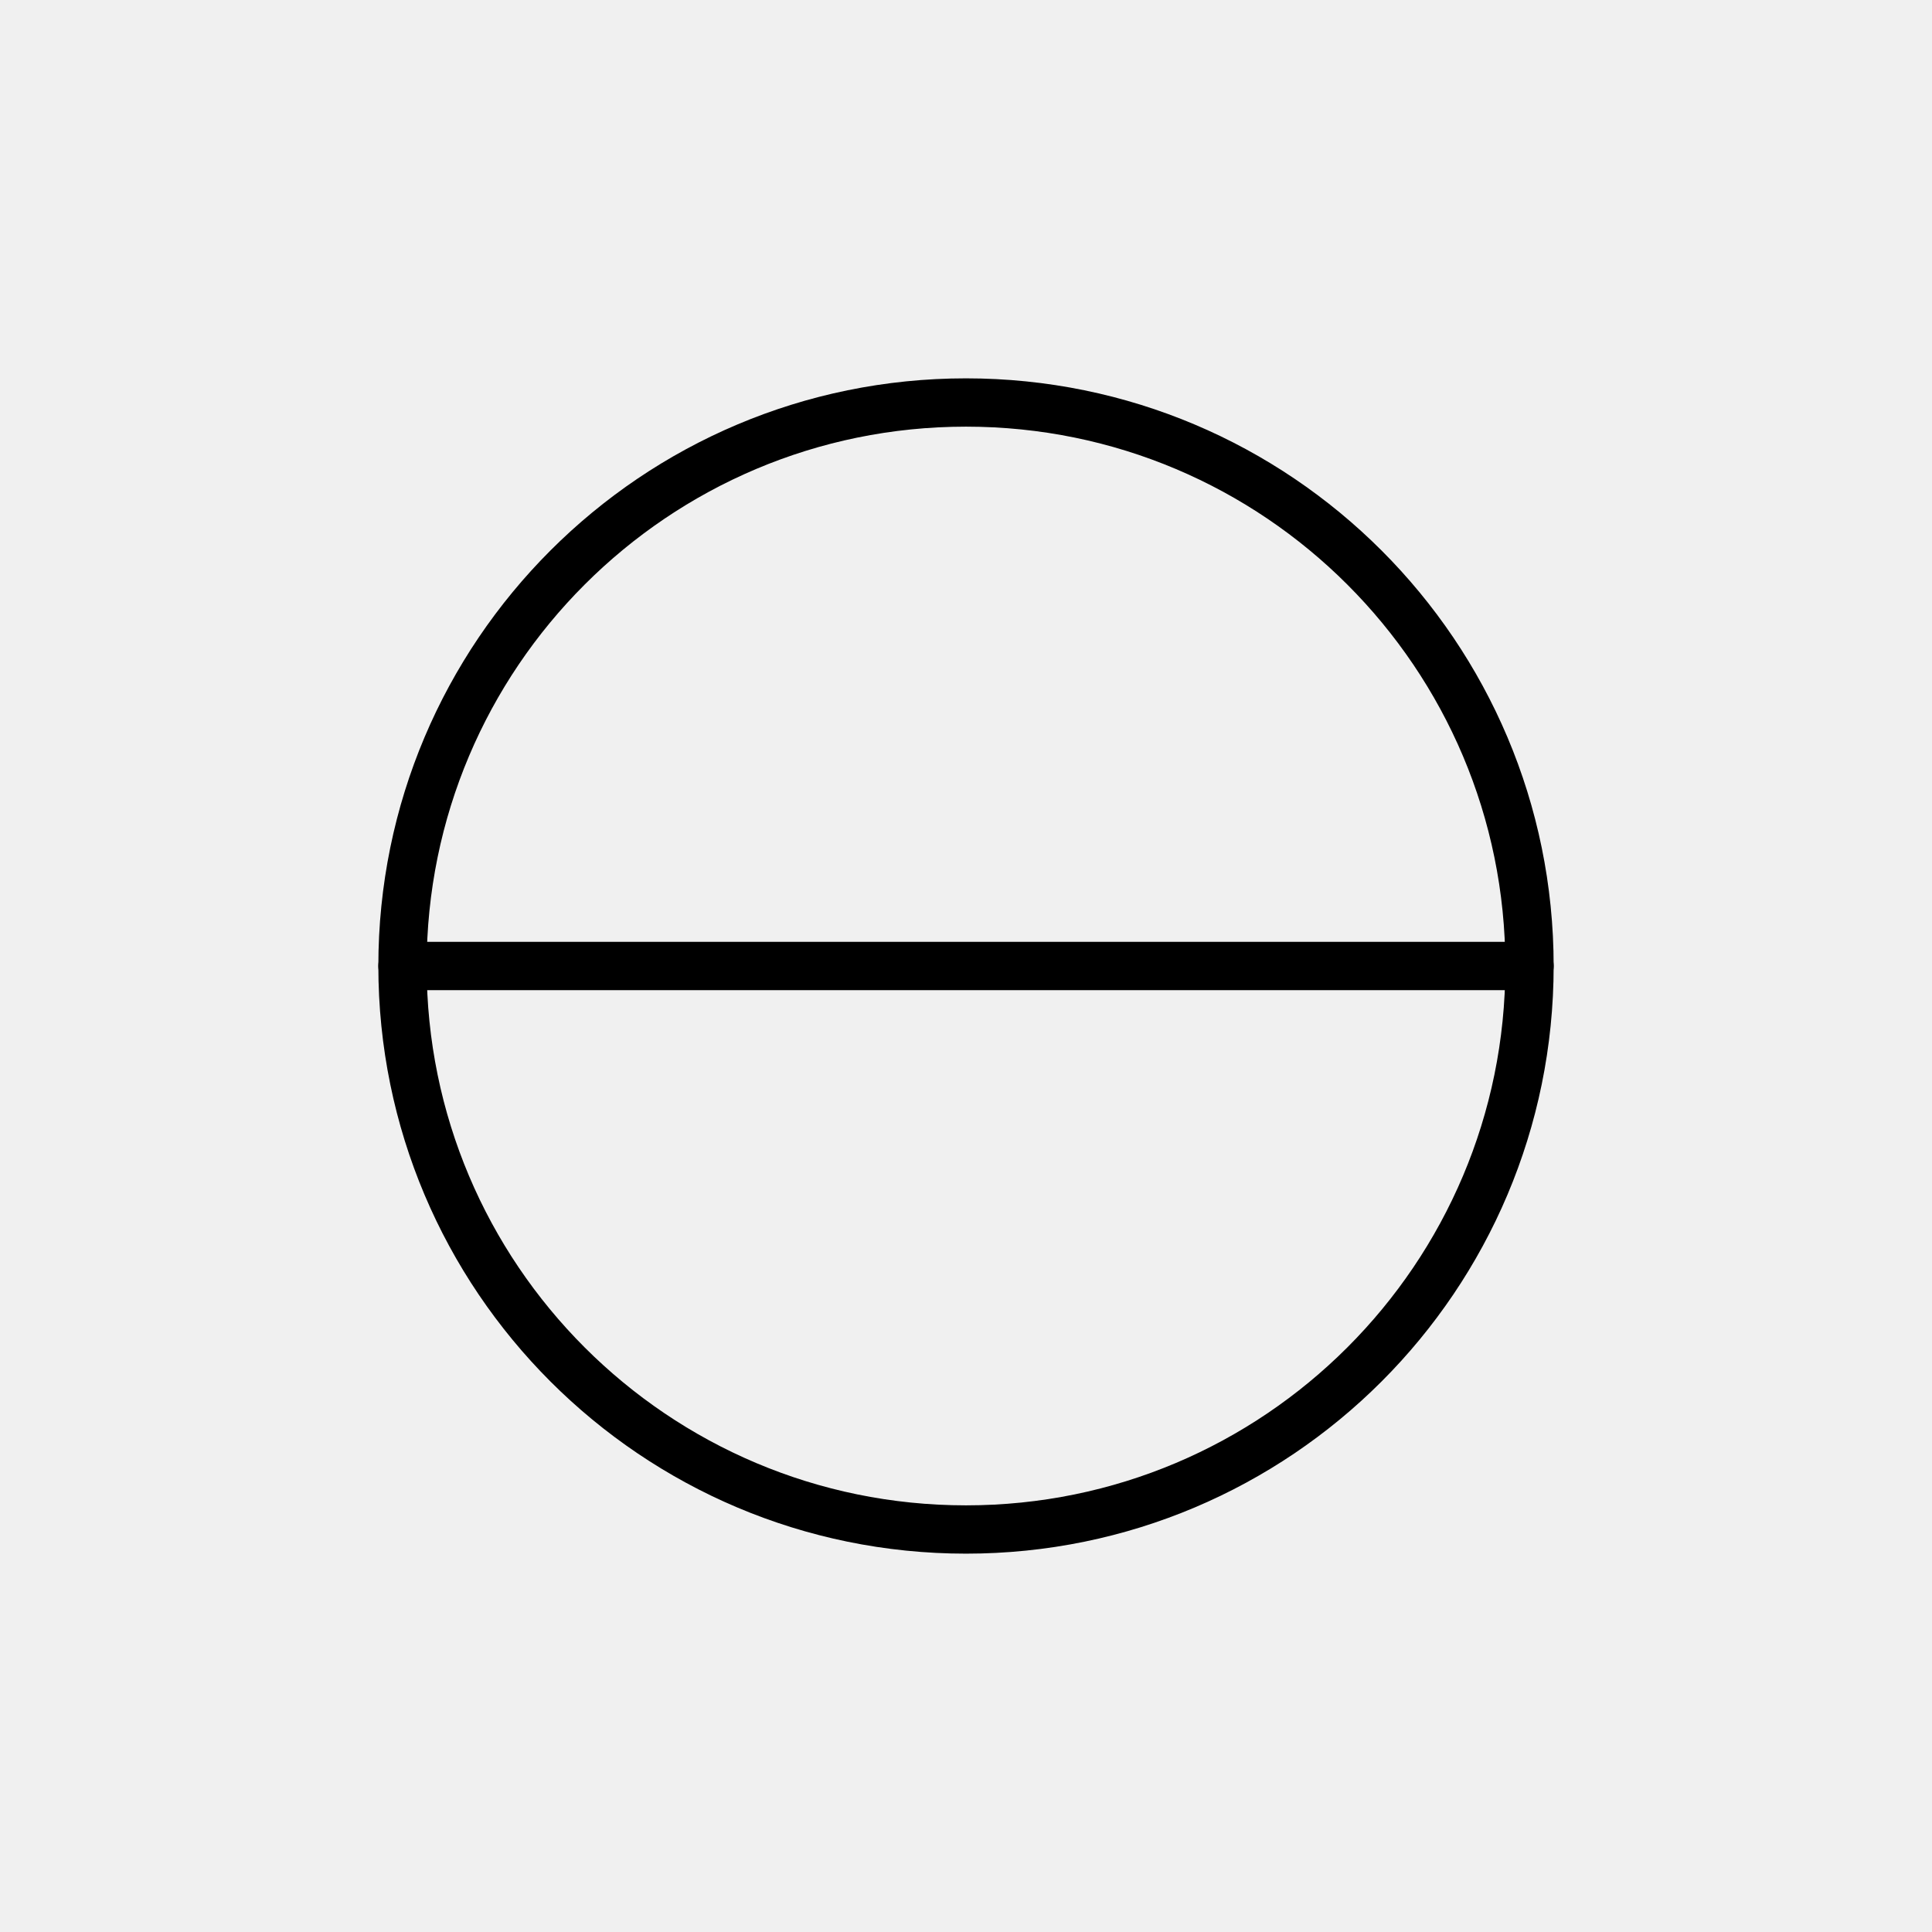
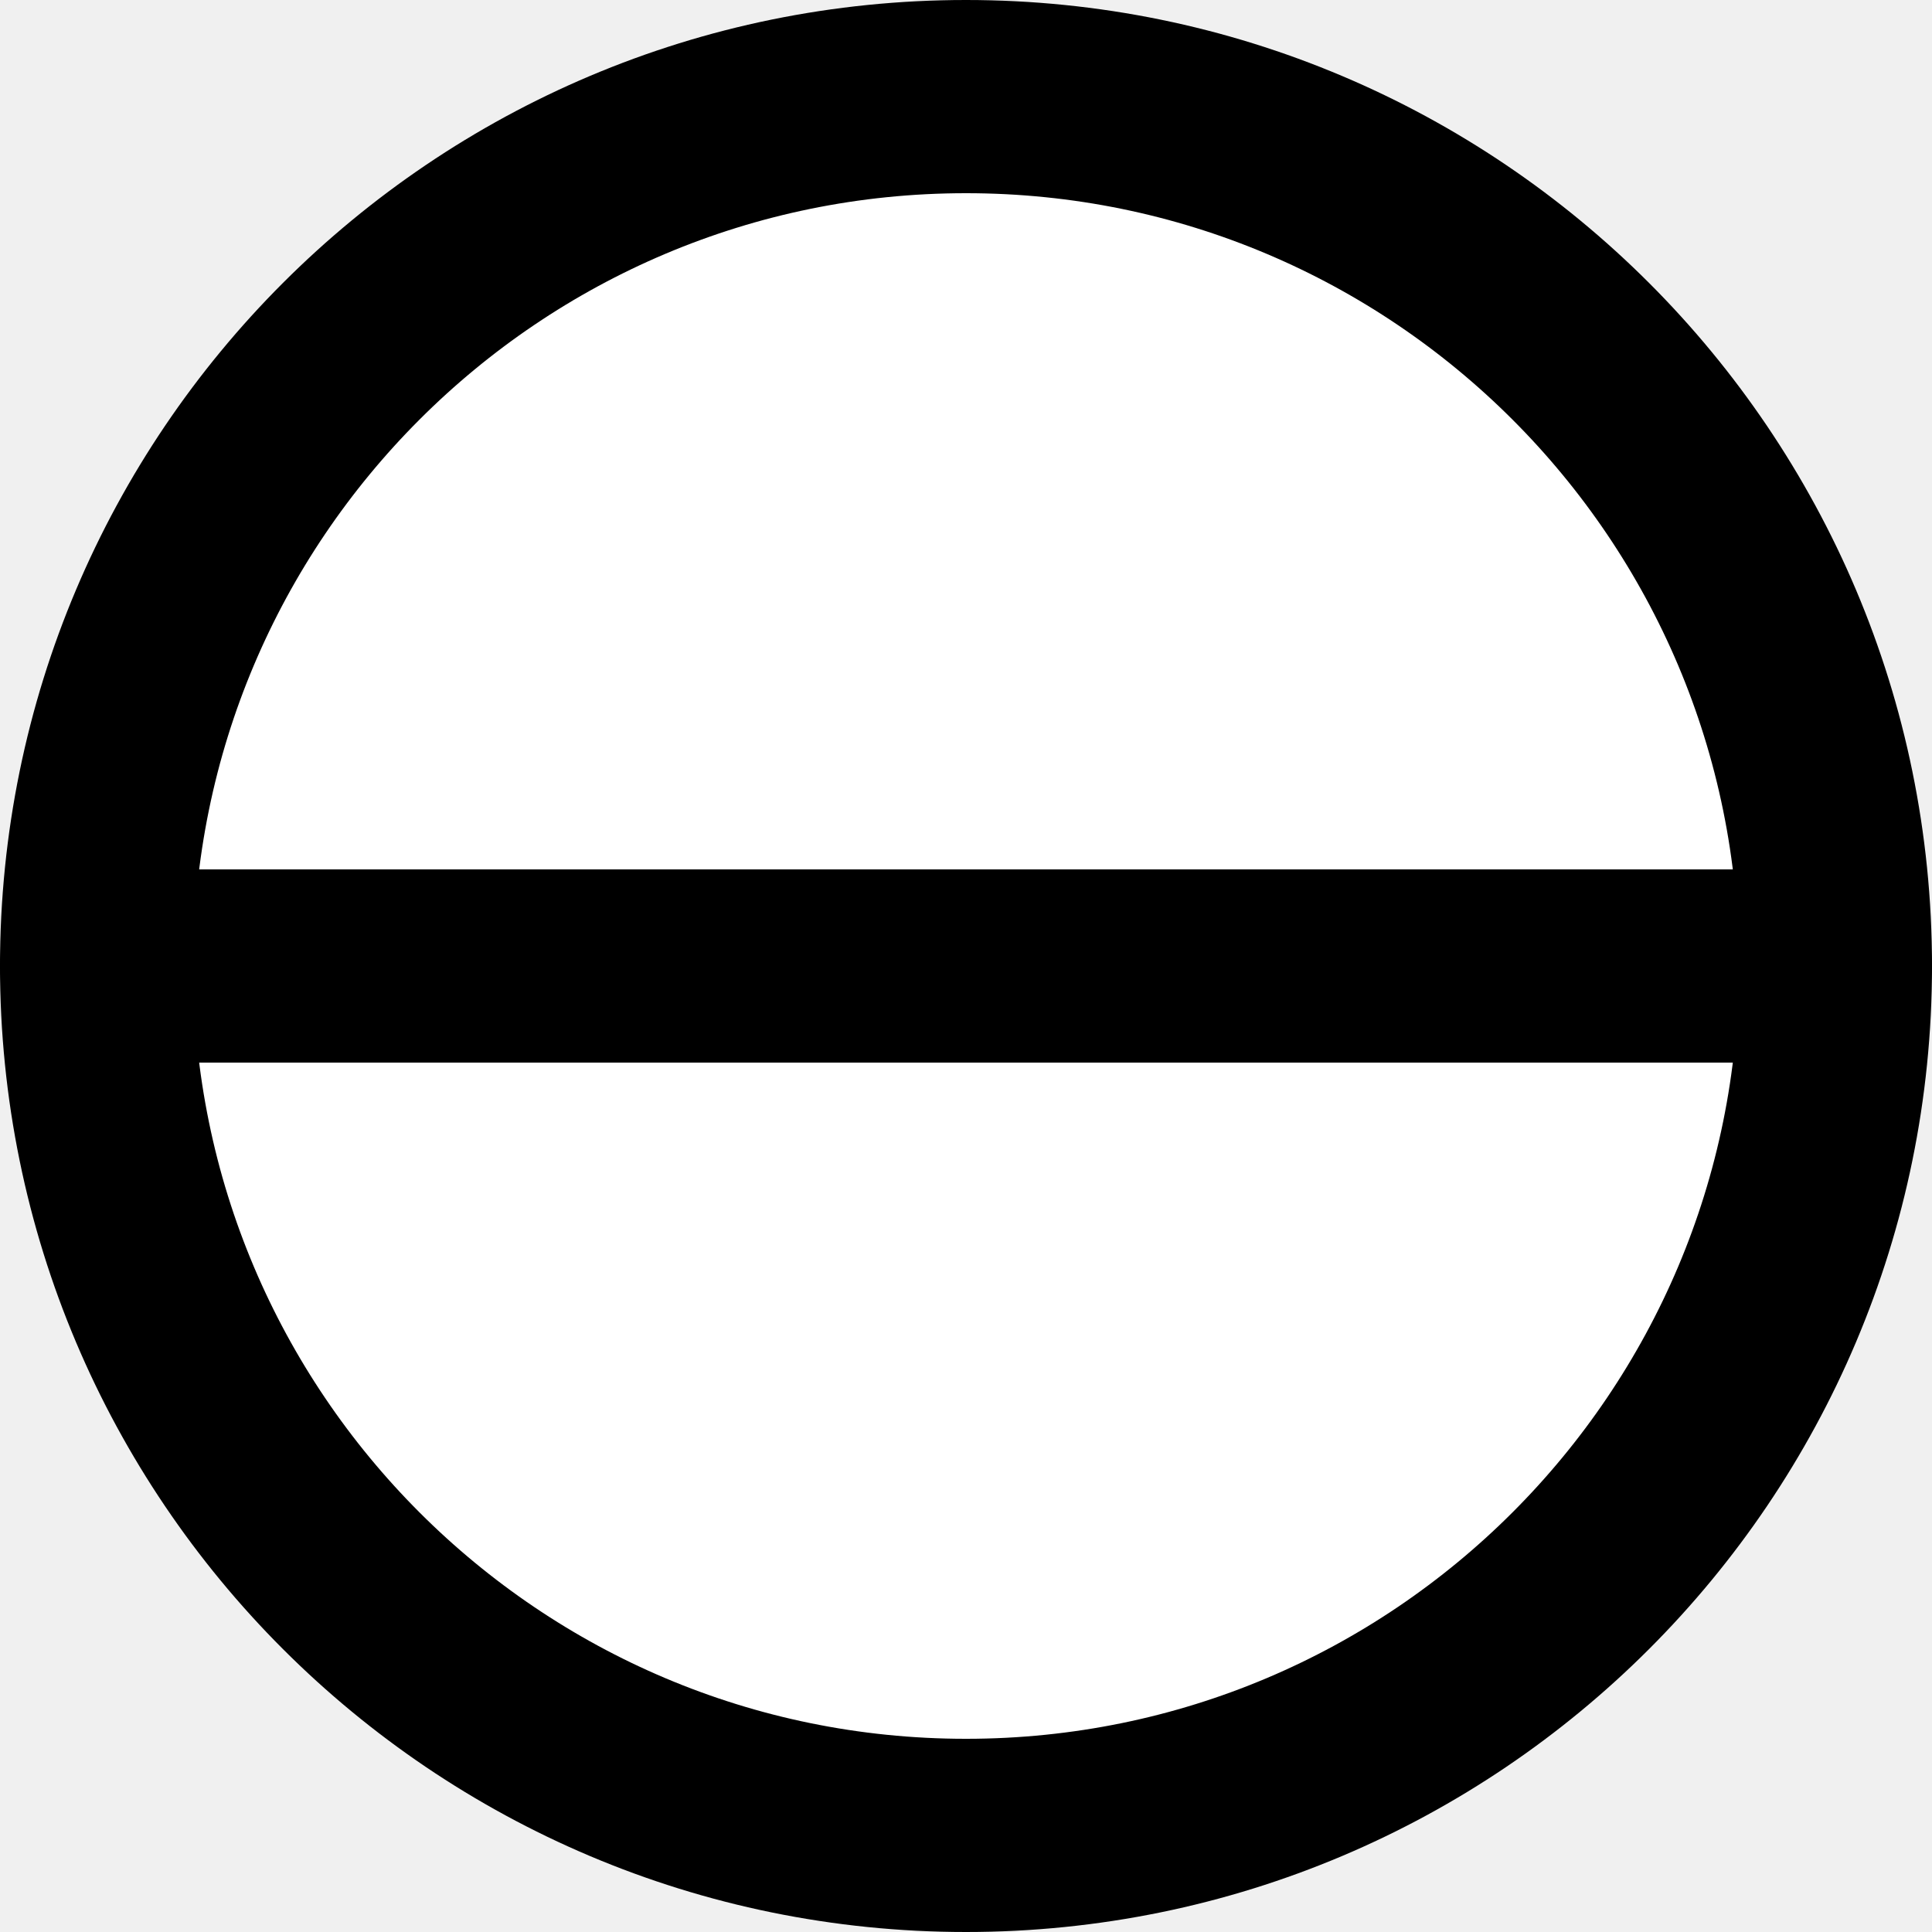
- <svg xmlns="http://www.w3.org/2000/svg" viewBox="0 0 120 120" fill="none" stroke="#000" stroke-width="3" stroke-linecap="round" stroke-linejoin="round">
-   <circle cx="60" cy="60" r="35" />
-   <path d="M25 60h70" />
+ <svg xmlns="http://www.w3.org/2000/svg" viewBox="0 0 100 100" fill="none" stroke="#000000" stroke-width="3" stroke-linecap="round" stroke-linejoin="round" version="1.1" id="svg1" width="100" height="100">
+   <defs id="defs1" />
+   <ellipse cx="50" cy="50" id="circle1" style="fill:#ffffff;fill-opacity:1;stroke-width:10;stroke-dasharray:none" rx="45" ry="45" />
+   <path d="M 5,50 H 95" id="path1" style="stroke-width:10;stroke-dasharray:none" />
</svg>
